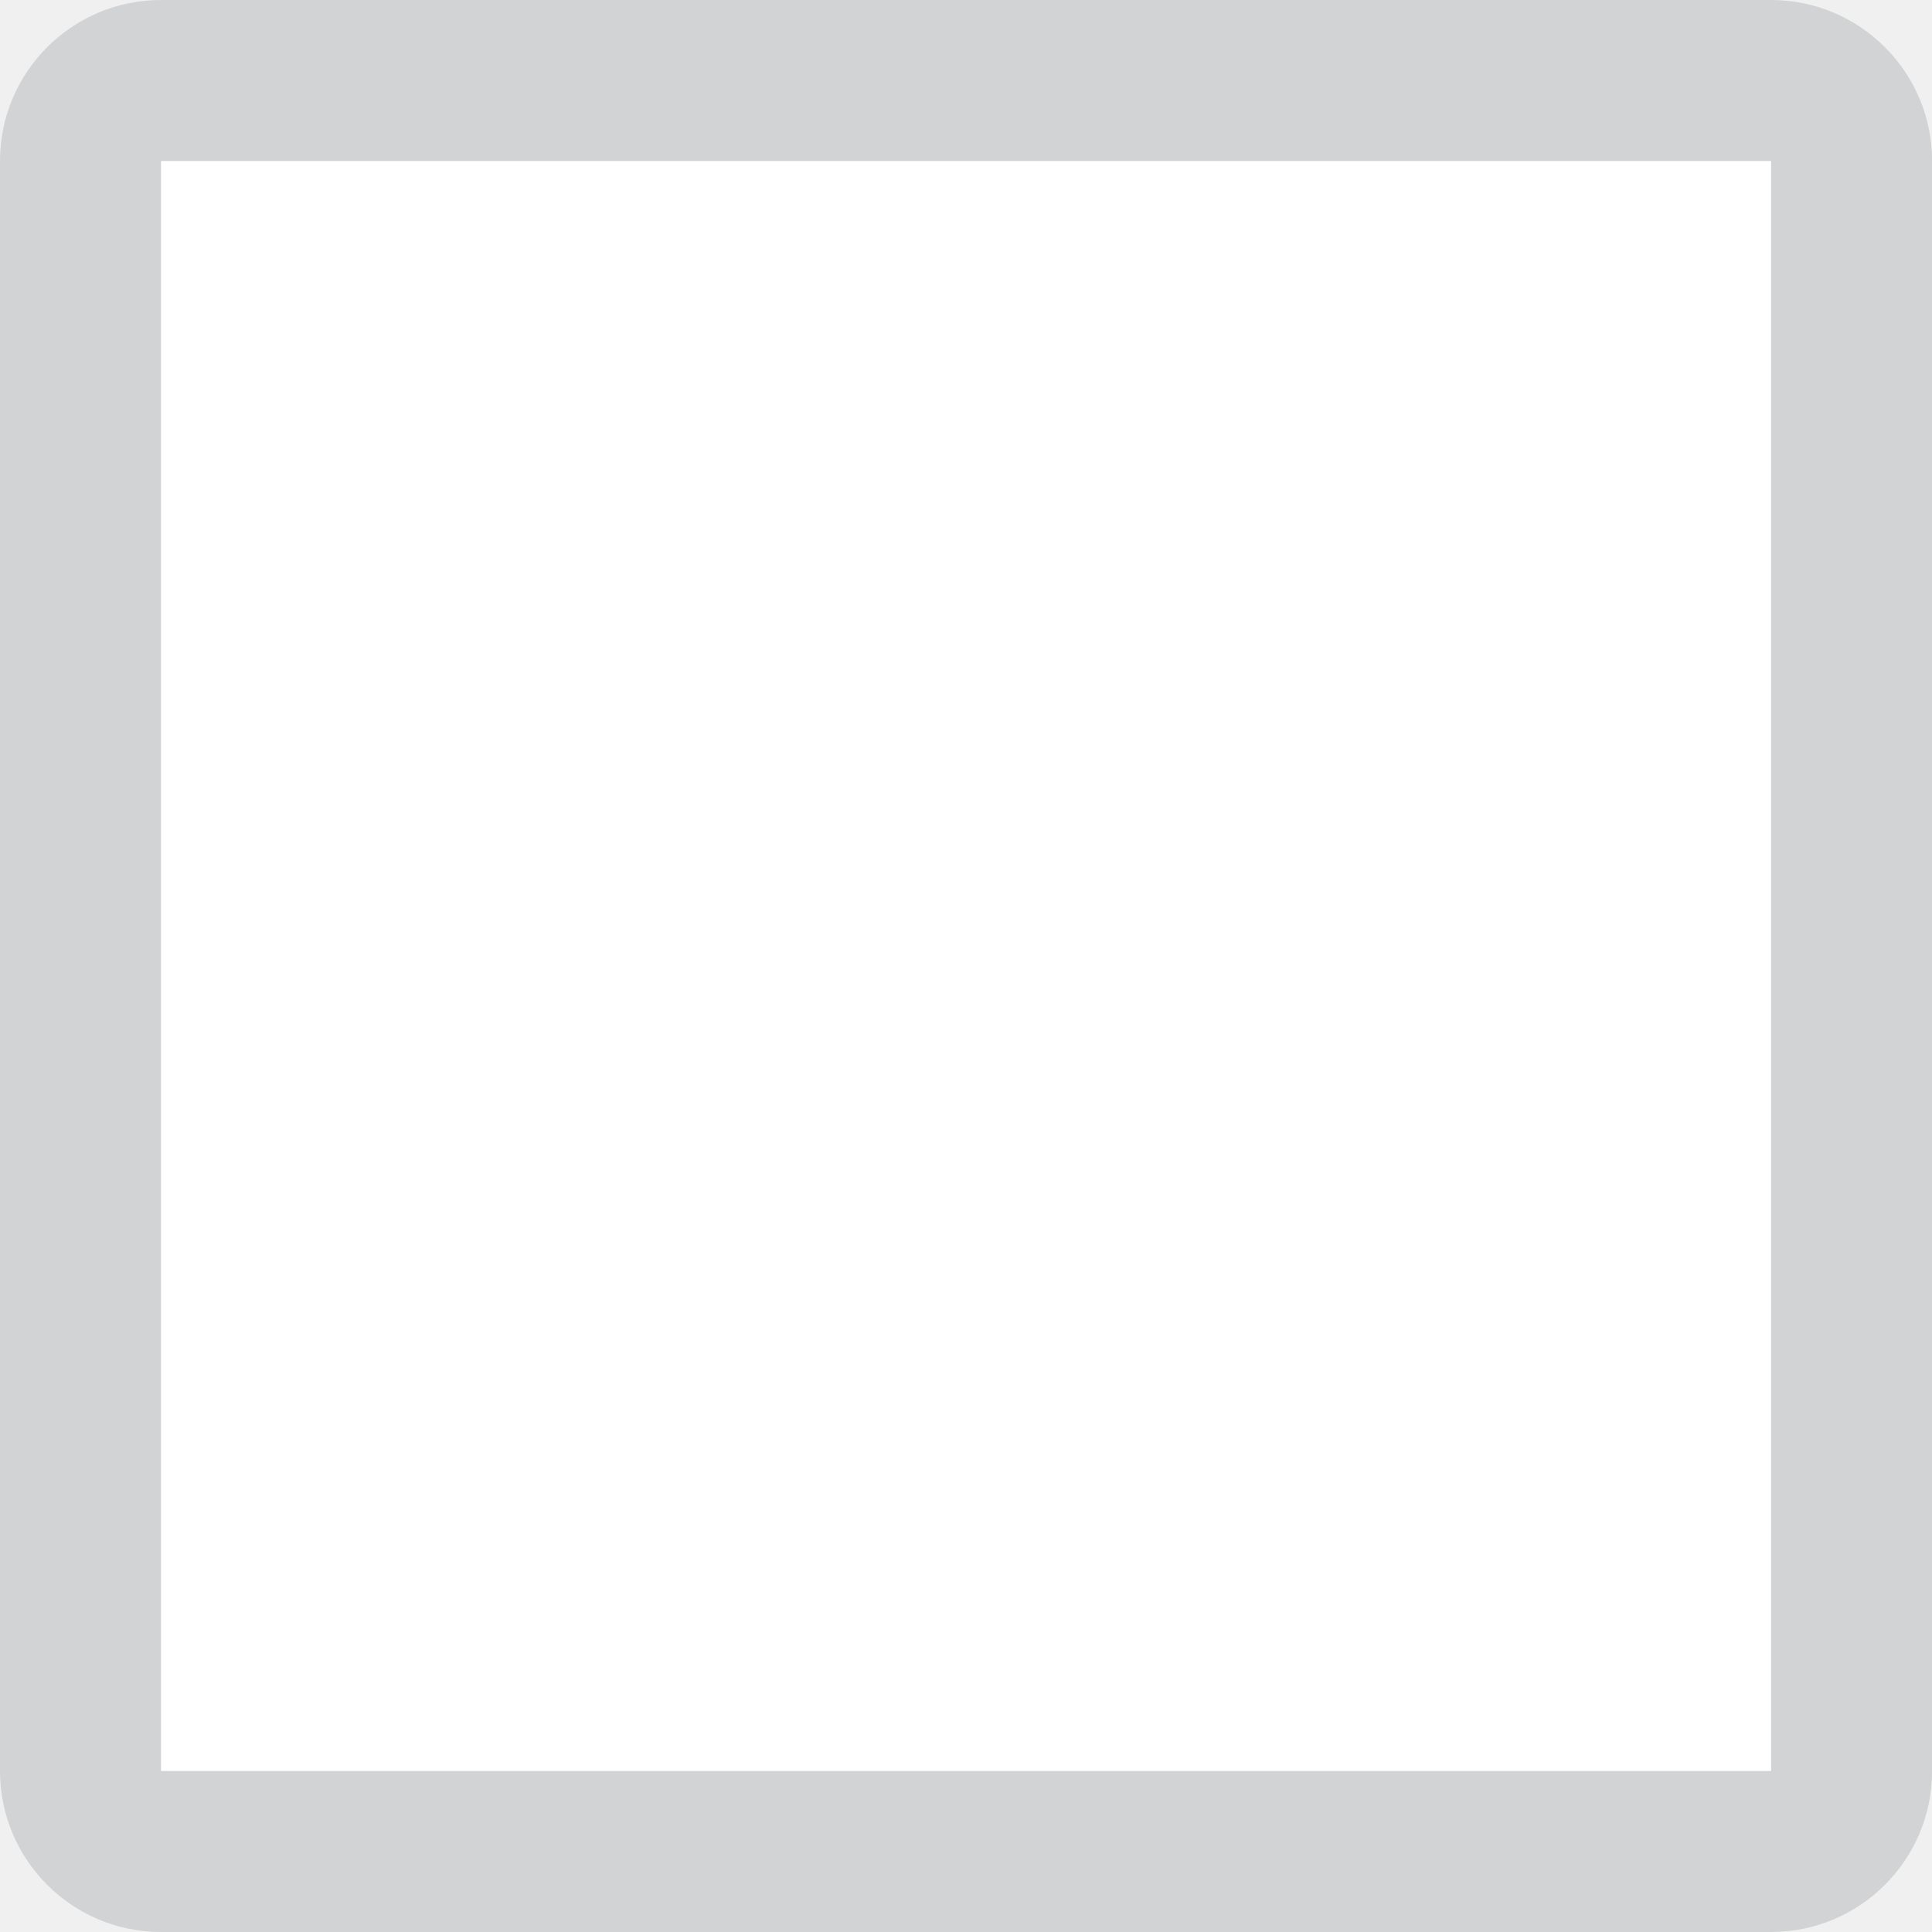
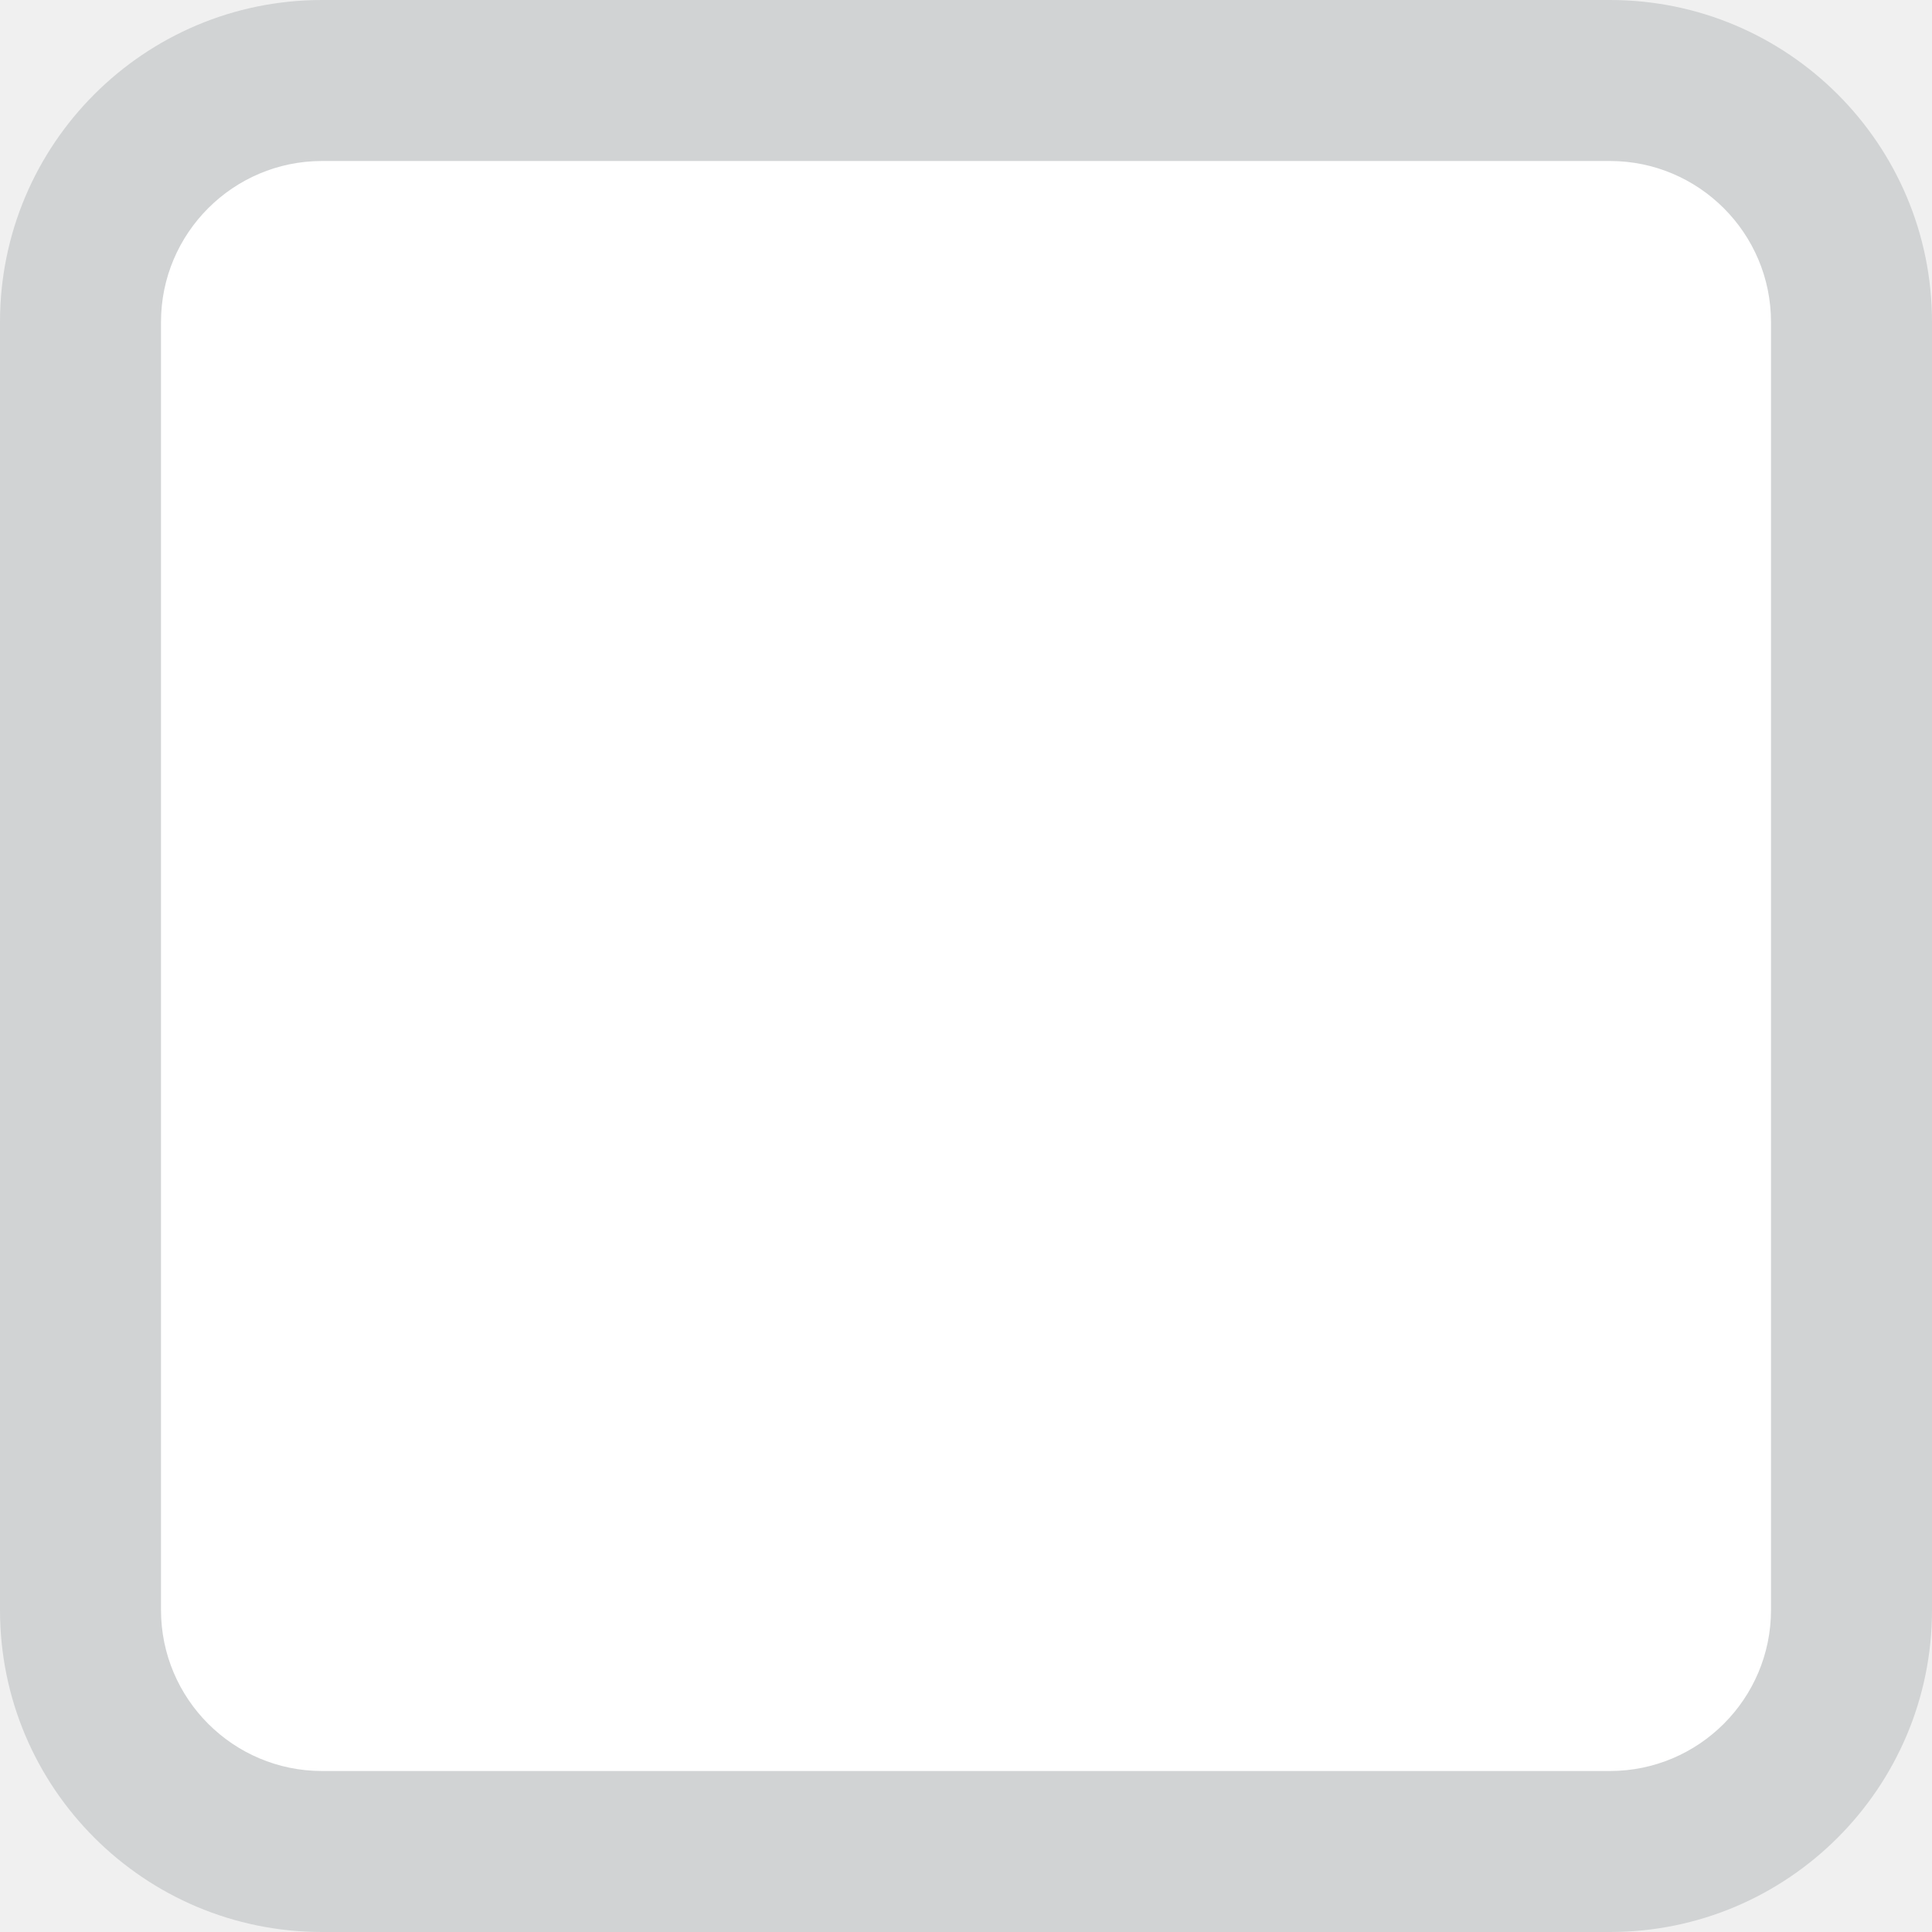
- <svg xmlns="http://www.w3.org/2000/svg" class="esper-checkbox" width="24" height="24" viewBox="0 0 24 24" enable-background="new 0 0 24 24">
-   <path class="check-background" fill="#ffffff" d="m2,23c-.551,0-1-.449-1-1v-20c0-.551 .449-1 1-1h20.001c.551,0 1,.449 1,1v20c0,.551-.449,1-1,1h-20.001z" />
-   <path class="check-outline" fill="#d1d3d4" d="m22.001,2v20h-20.001v-20h20.001m0-2h-20.001c-1.104,0-2,.896-2,2v20c0,1.104 .896,2 2,2h20.001c1.104,0 2-.896 2-2v-20c0-1.104-.897-2-2-2z" />
-   <path class="check" fill="#ffffff" d="m9.767,14.937l8.704-8.704c.311-.311 .819-.311 1.132,.001l.564,.563c.312,.314 .312,.819 0,1.132l-9.833,9.837c-.312,.311-.819,.311-1.13,0l-5.369-5.368c-.312-.312-.312-.819 0-1.131l.565-.566c.312-.312 .82-.312 1.131,0-0,0 4.237,4.236 4.236,4.236z" />
+ <svg xmlns="http://www.w3.org/2000/svg" width="24" height="24" viewBox="0 0 24 24" enable-background="new 0 0 24 24">
+   <path class="check-background" fill="#fff" d="M4,23c-1.654,0-3-1.346-3-3V4c0-1.654,1.346-3,3-3h16c1.654,0,3,1.346,3,3v16c0,1.654-1.346,3-3,3H4z" />
+   <path class="check-outline" fill="#d1d3d4" d="m20,2c1.103,0 2,.897 2,2v16c0,1.103-.897,2-2,2h-16c-1.103,0-2-.897-2-2v-16c0-1.103 .897-2 2-2h16m0-2h-16c-2.209,0-4,1.791-4,4v16c0,2.209 1.791,4 4,4h16c2.209,0 4-1.791 4-4v-16c0-2.209-1.791-4-4-4z" />
+   <path class="check" fill="#fff" d="m9.767,14.938l8.704-8.705c.312-.311 .819-.311 1.133,.001l.563,.563c.312,.314 .312,.819 0,1.132l-9.833,9.836c-.312,.312-.819,.312-1.13,0l-5.369-5.368c-.312-.312-.312-.819 0-1.131l.565-.565c.312-.312 .82-.312 1.131,0-0,0 4.237,4.237 4.236,4.237z" />
</svg>
